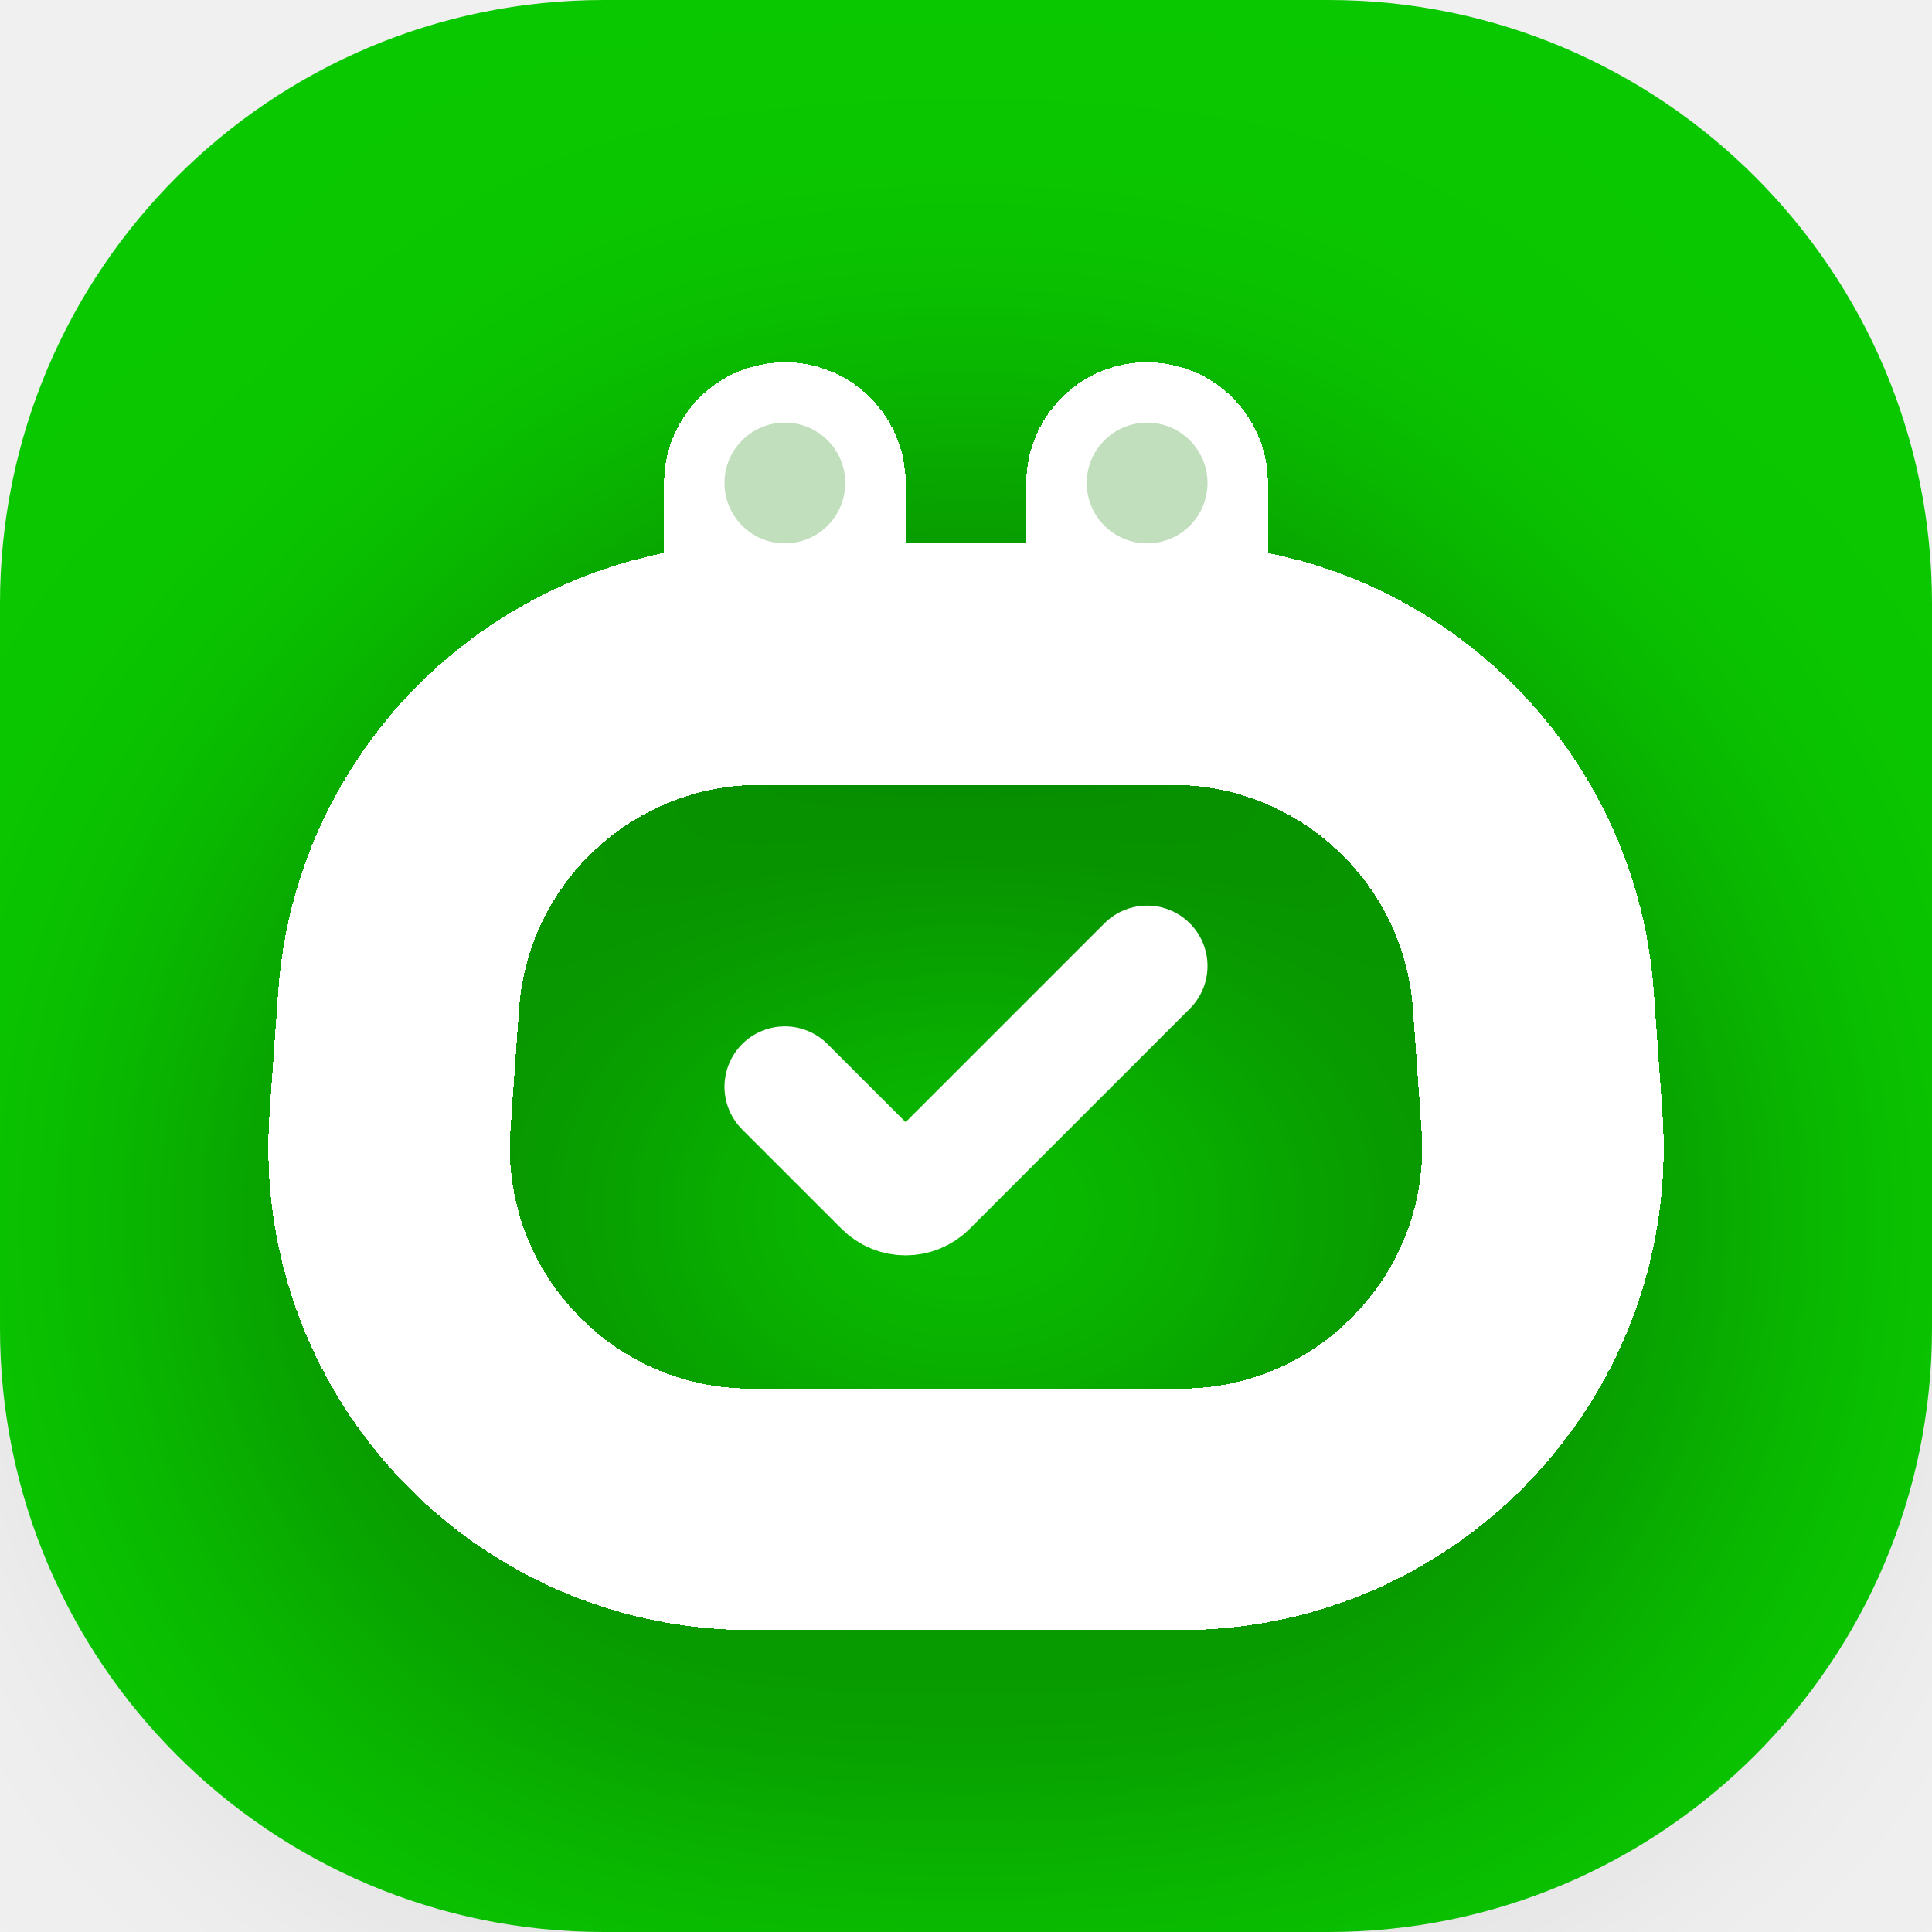
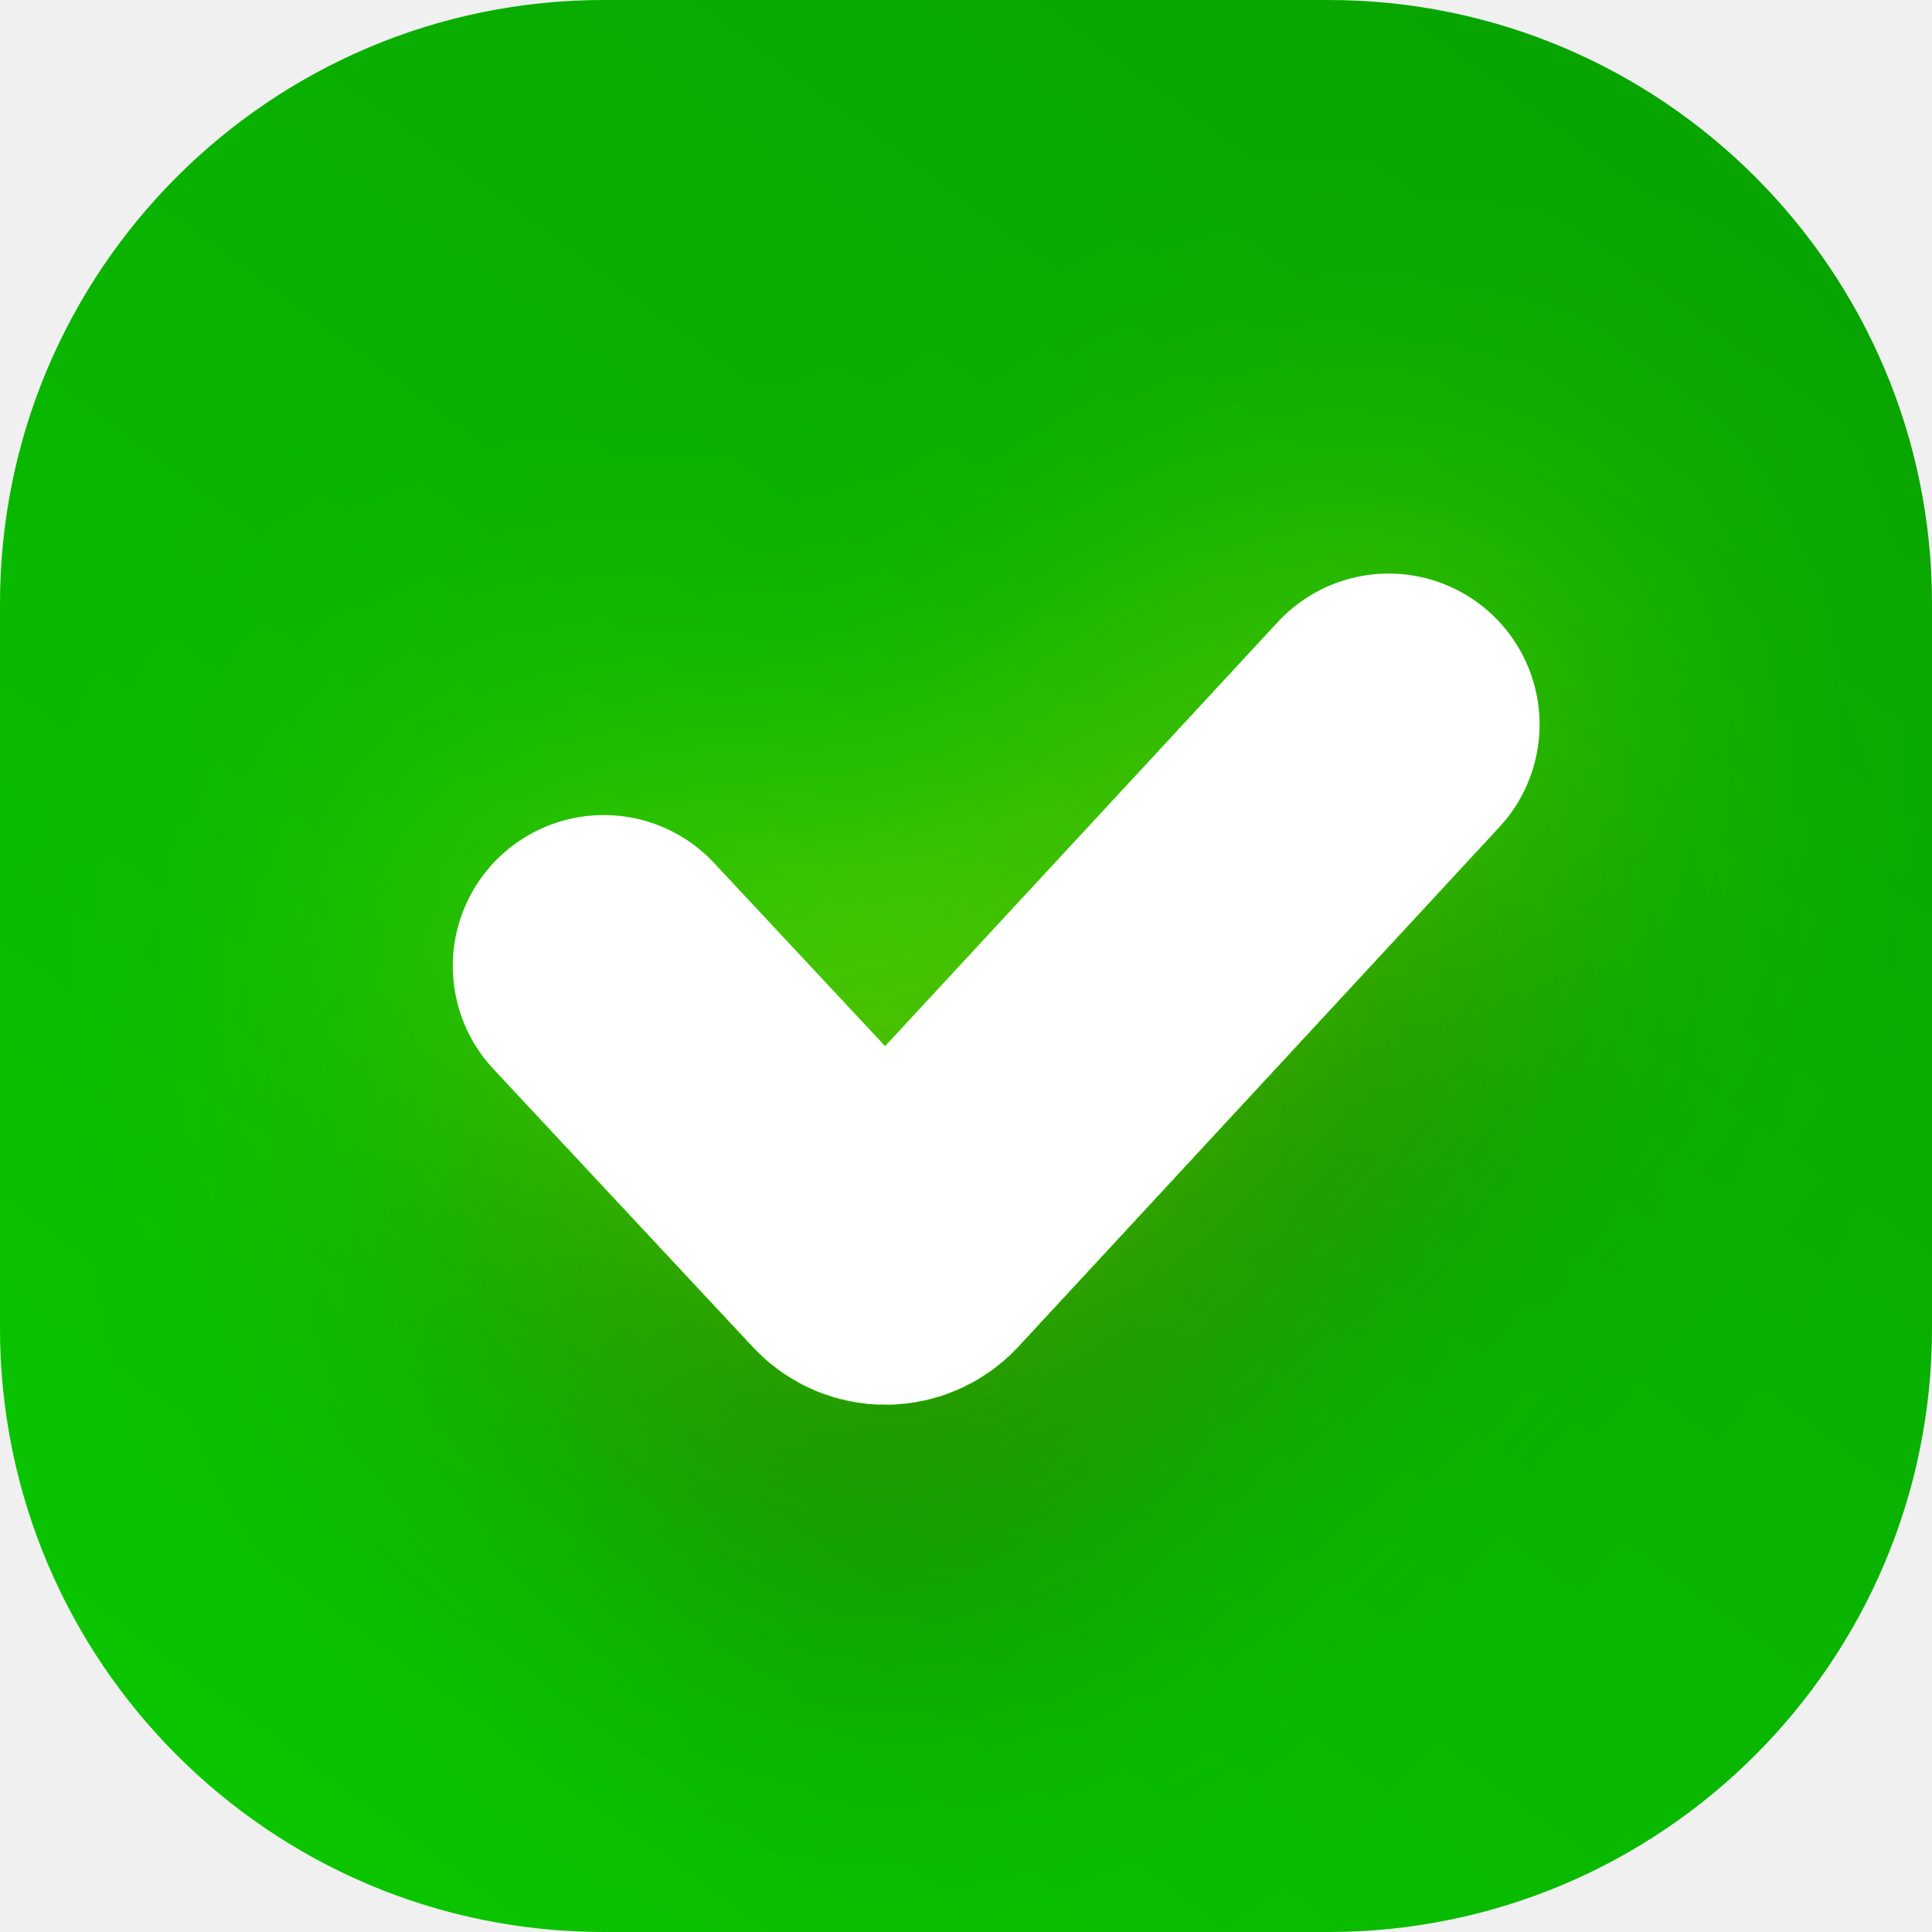
<svg xmlns="http://www.w3.org/2000/svg" width="16" height="16" viewBox="0 0 16 16" fill="none">
-   <g clip-path="url(#clip0_338_2)">
-     <rect width="16" height="16" rx="5" fill="#0AC800" />
-     <g filter="url(#filter0_d_338_2)">
-       <path d="M6.5 4V5.5M9.5 4V5.5M9.5 5.5H9.707C11.281 5.5 12.587 6.716 12.699 8.286L12.77 9.286C12.895 11.023 11.519 12.5 9.778 12.5H6.222C4.481 12.5 3.106 11.023 3.23 9.286L3.301 8.286C3.413 6.716 4.719 5.5 6.293 5.5H6.5M9.5 5.5H8H6.5" stroke="white" stroke-width="2" stroke-linecap="round" shape-rendering="crispEdges" />
+   <g clip-path="url(#clip0_406_2)">
+     <rect width="16" height="16" rx="5" fill="url(#paint0_linear_406_2)" />
+     <g filter="url(#filter0_f_406_2)">
+       <path d="M5 8L7.15 10.303C7.249 10.41 7.417 10.409 7.516 10.303L11.5 6" stroke="#B7FF00" stroke-opacity="0.64" stroke-width="2.5" stroke-linecap="round" />
    </g>
-     <path d="M6.5 9L7.323 9.823C7.421 9.921 7.579 9.921 7.677 9.823L9.5 8" stroke="white" stroke-linecap="round" />
-     <rect x="6" y="3.5" width="1" height="1" rx="0.5" fill="#C1DEBD" />
-     <rect x="9" y="3.5" width="1" height="1" rx="0.5" fill="#C1DEBD" />
+     <g filter="url(#filter1_d_406_2)">
+       <path d="M5 8L7.15 10.303C7.249 10.41 7.417 10.409 7.516 10.303L11.5 6" stroke="white" stroke-width="2.5" stroke-linecap="round" />
+     </g>
  </g>
  <defs>
-     <filter id="filter0_d_338_2" x="-3.778" y="-2" width="23.557" height="22.5" filterUnits="userSpaceOnUse" color-interpolation-filters="sRGB">
+     <filter id="filter0_f_406_2" x="-0.25" y="0.75" width="17" height="14.883" filterUnits="userSpaceOnUse" color-interpolation-filters="sRGB">
+       <feFlood flood-opacity="0" result="BackgroundImageFix" />
+       <feBlend mode="normal" in="SourceGraphic" in2="BackgroundImageFix" result="shape" />
+       <feGaussianBlur stdDeviation="2" result="effect1_foregroundBlur_406_2" />
+     </filter>
+     <filter id="filter1_d_406_2" x="0.75" y="3.75" width="15" height="12.883" filterUnits="userSpaceOnUse" color-interpolation-filters="sRGB">
      <feFlood flood-opacity="0" result="BackgroundImageFix" />
      <feColorMatrix in="SourceAlpha" type="matrix" values="0 0 0 0 0 0 0 0 0 0 0 0 0 0 0 0 0 0 127 0" result="hardAlpha" />
-       <feOffset dy="1" />
-       <feGaussianBlur stdDeviation="3" />
+       <feOffset dy="2" />
+       <feGaussianBlur stdDeviation="1.5" />
      <feComposite in2="hardAlpha" operator="out" />
-       <feColorMatrix type="matrix" values="0 0 0 0 0 0 0 0 0 0 0 0 0 0 0 0 0 0 0.5 0" />
-       <feBlend mode="normal" in2="BackgroundImageFix" result="effect1_dropShadow_338_2" />
-       <feBlend mode="normal" in="SourceGraphic" in2="effect1_dropShadow_338_2" result="shape" />
+       <feColorMatrix type="matrix" values="0 0 0 0 0 0 0 0 0 0 0 0 0 0 0 0 0 0 0.32 0" />
+       <feBlend mode="normal" in2="BackgroundImageFix" result="effect1_dropShadow_406_2" />
+       <feBlend mode="normal" in="SourceGraphic" in2="effect1_dropShadow_406_2" result="shape" />
    </filter>
-     <clipPath id="clip0_338_2">
+     <linearGradient id="paint0_linear_406_2" x1="1.5" y1="17" x2="17" y2="-4" gradientUnits="userSpaceOnUse">
+       <stop stop-color="#0AC800" />
+       <stop offset="1" stop-color="#089A00" />
+     </linearGradient>
+     <clipPath id="clip0_406_2">
      <rect width="16" height="16" fill="white" />
    </clipPath>
  </defs>
</svg>
